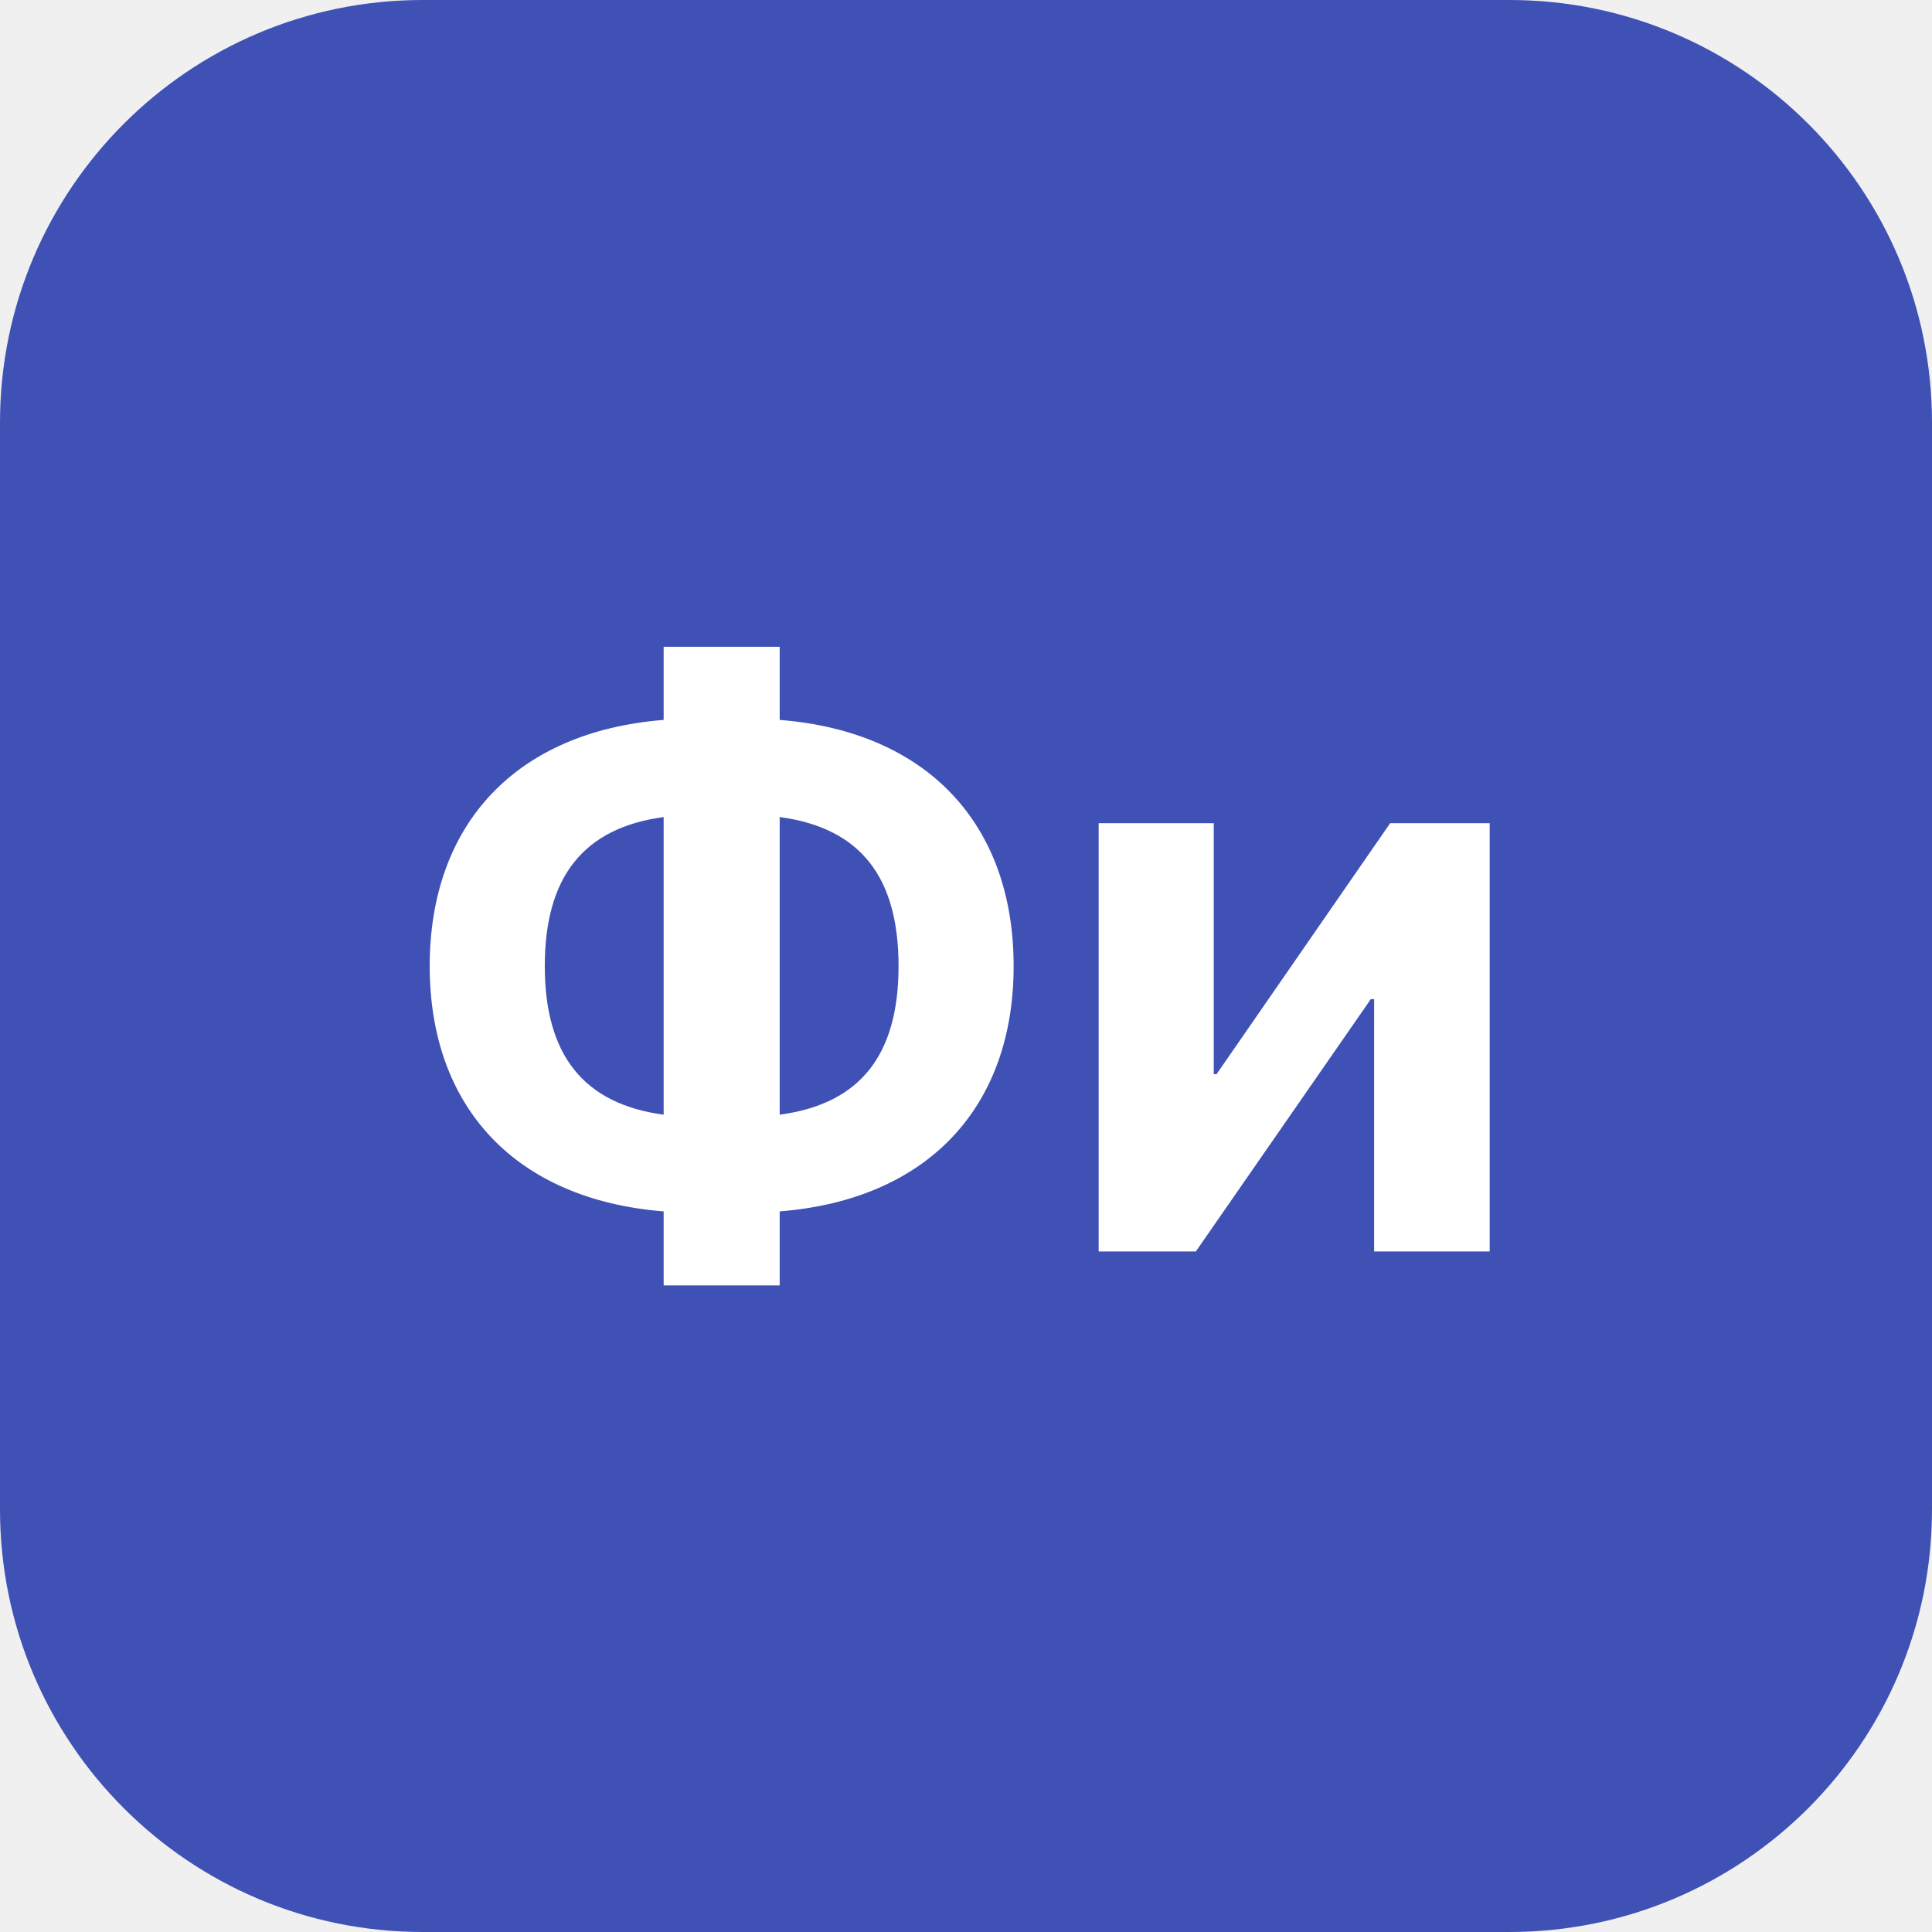
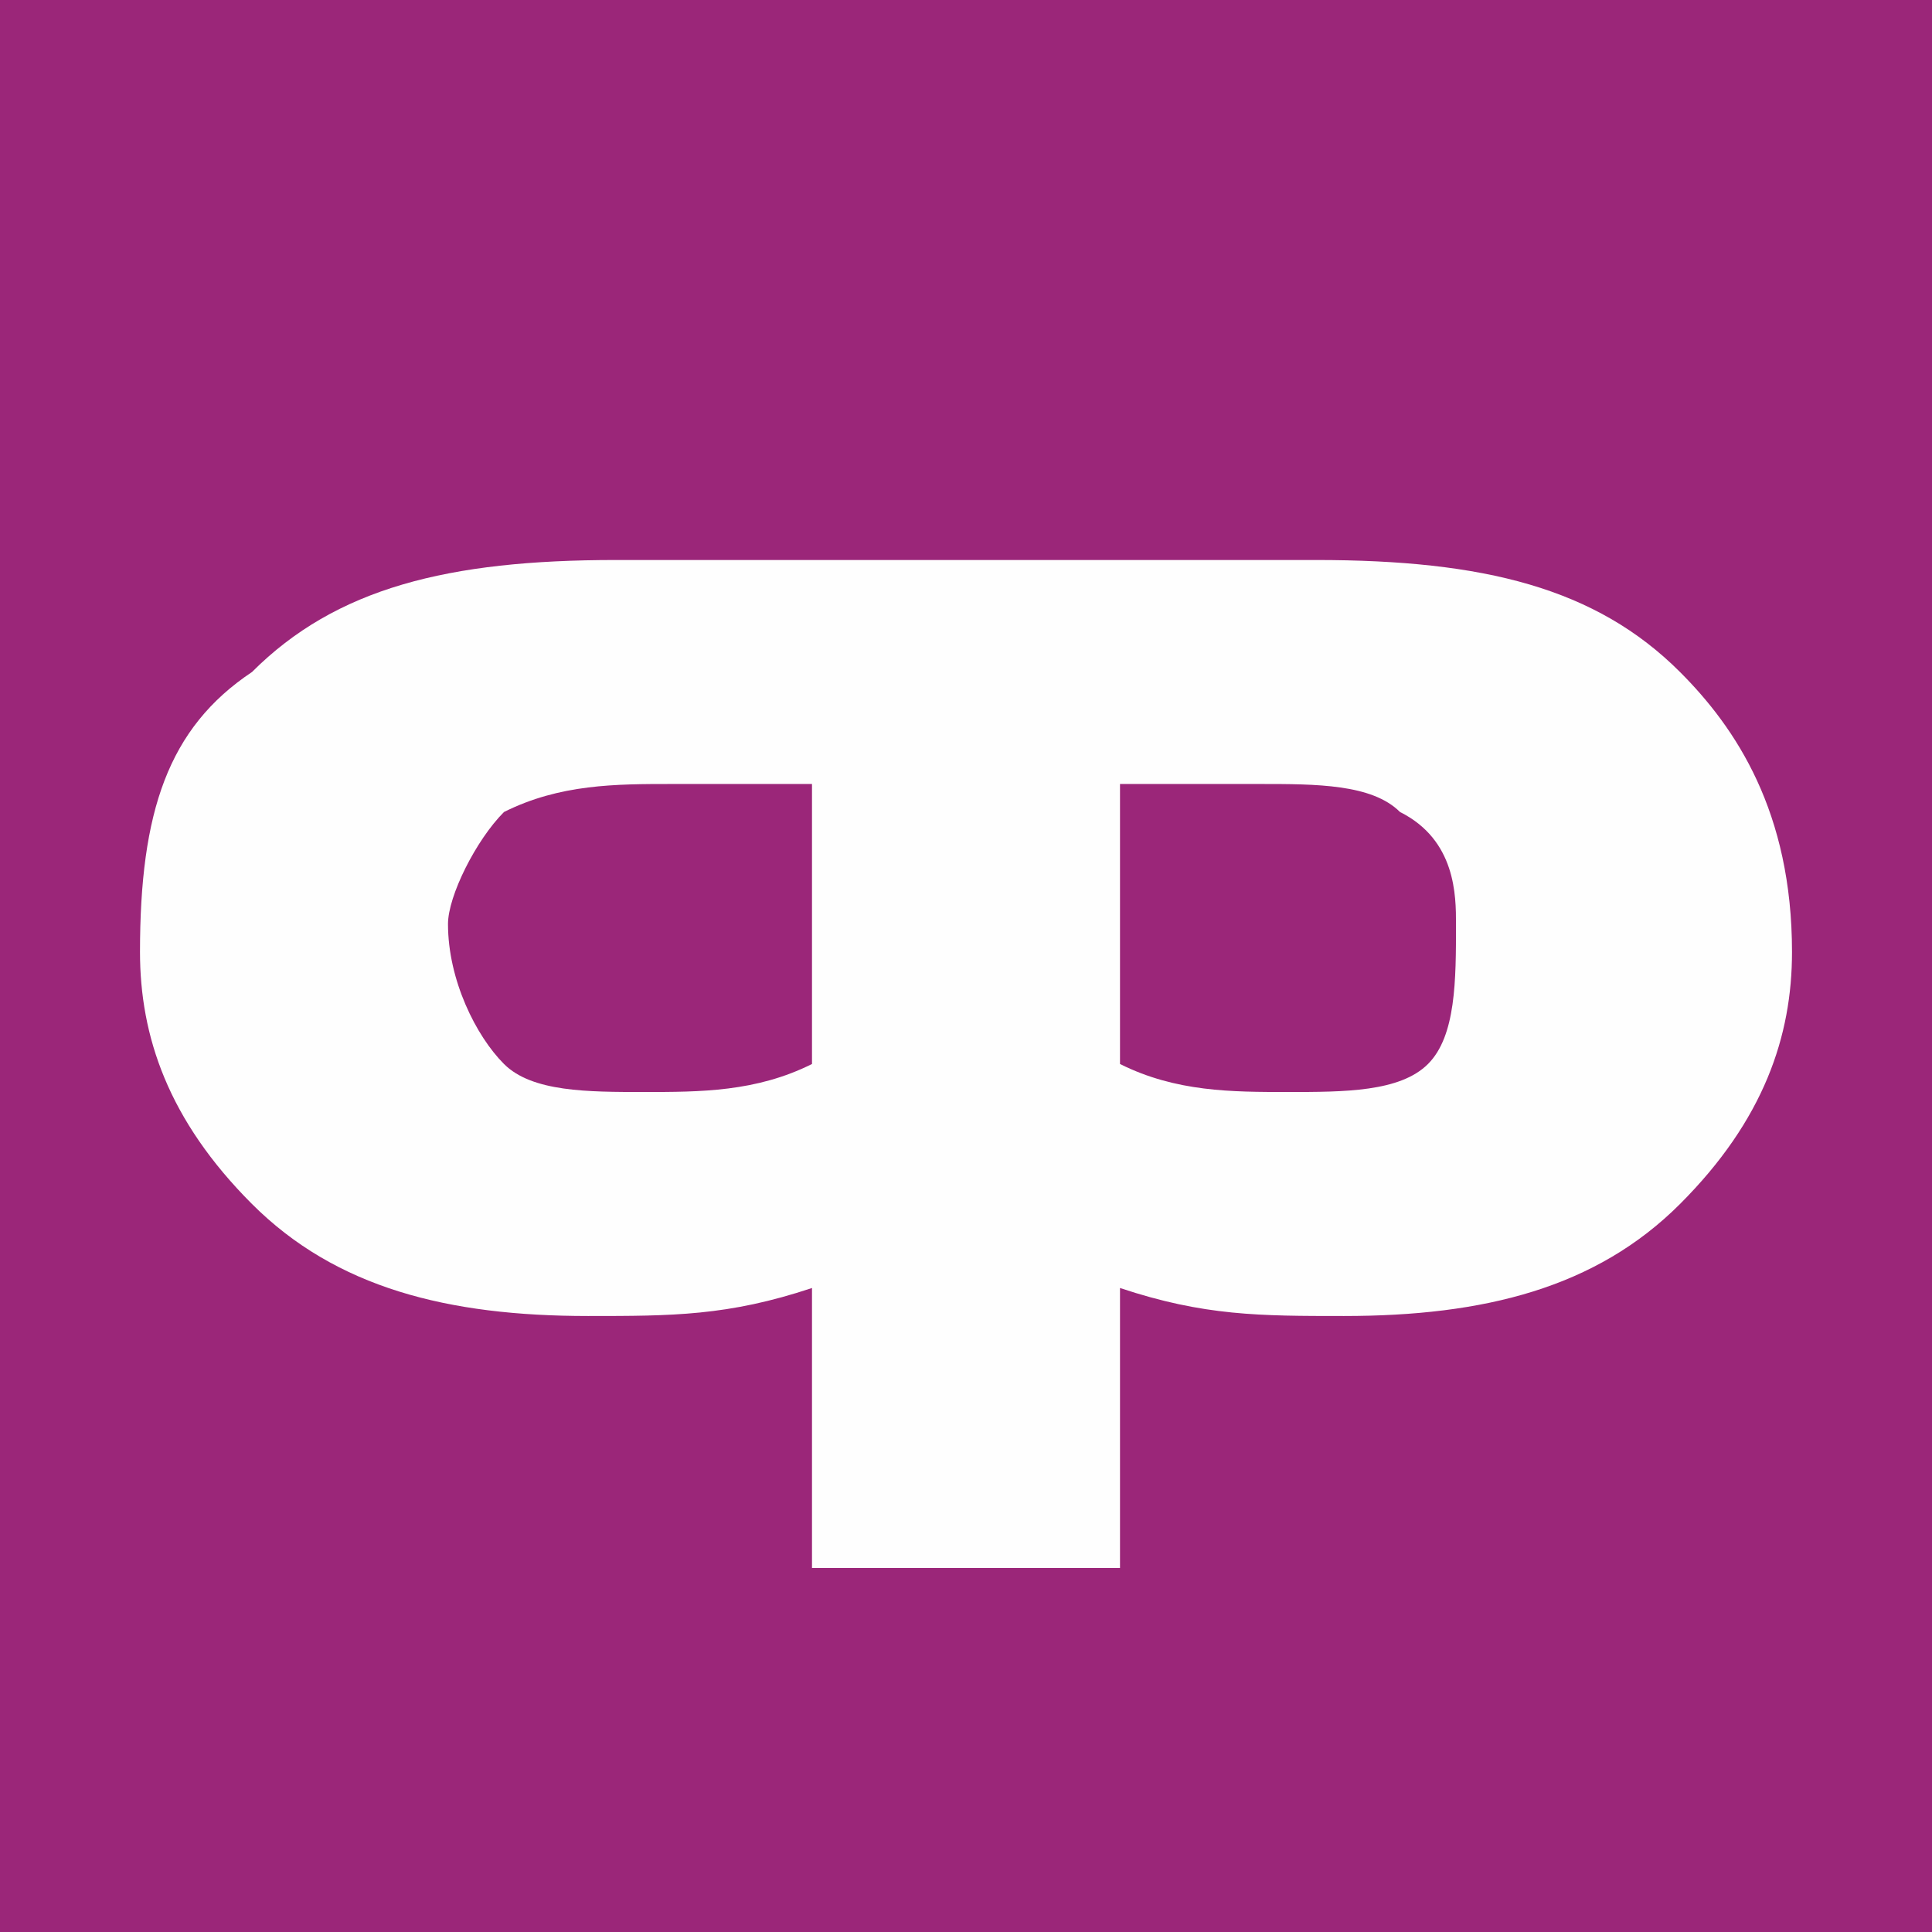
- <svg xmlns="http://www.w3.org/2000/svg" viewBox="0 0 64 64" width="64" height="64" role="img" aria-label="ФинТерра">
-   <rect width="64" height="64" rx="14" fill="#3F51B5" />
-   <text x="32" y="32" text-anchor="middle" dominant-baseline="central" font-family="Inter, Arial, sans-serif" font-size="26" font-weight="700" fill="#fff">Фи</text>
+ <svg xmlns="http://www.w3.org/2000/svg" width="180" height="180" viewBox="0 0 180 180" fill="none" role="img" aria-label="Финтерра">
+   <path d="M180 0H0V180H180V0Z" fill="#9B2679" />
+   <path fill-rule="evenodd" clip-rule="evenodd" d="M135.652 86.087C135.652 83.478 135.652 78.261 130.435 75.652C127.826 73.043 122.609 73.043 117.391 73.043H104.348V99.13C109.565 101.739 114.783 101.739 120 101.739C125.217 101.739 130.435 101.739 133.043 99.13C135.652 96.522 135.652 91.304 135.652 86.087ZM75.652 99.13V73.043H62.609C57.391 73.043 52.174 73.043 46.956 75.652C44.348 78.261 41.739 83.478 41.739 86.087C41.739 91.304 44.348 96.522 46.956 99.13C49.565 101.739 54.783 101.739 60 101.739C65.217 101.739 70.435 101.739 75.652 99.13ZM23.478 62.609C31.304 54.783 41.739 52.174 57.391 52.174H75.652H104.348H122.609C138.261 52.174 148.696 54.783 156.522 62.609C161.739 67.826 166.957 75.652 166.957 88.696C166.957 96.522 164.348 104.348 156.522 112.174C148.696 120 138.261 122.609 125.217 122.609C117.391 122.609 112.174 122.609 104.348 120V146.087H75.652V120C67.826 122.609 62.609 122.609 54.783 122.609C41.739 122.609 31.304 120 23.478 112.174C15.652 104.348 13.043 96.522 13.043 88.696C13.043 75.652 15.652 67.826 23.478 62.609Z" fill="#FEFEFE" />
</svg>
